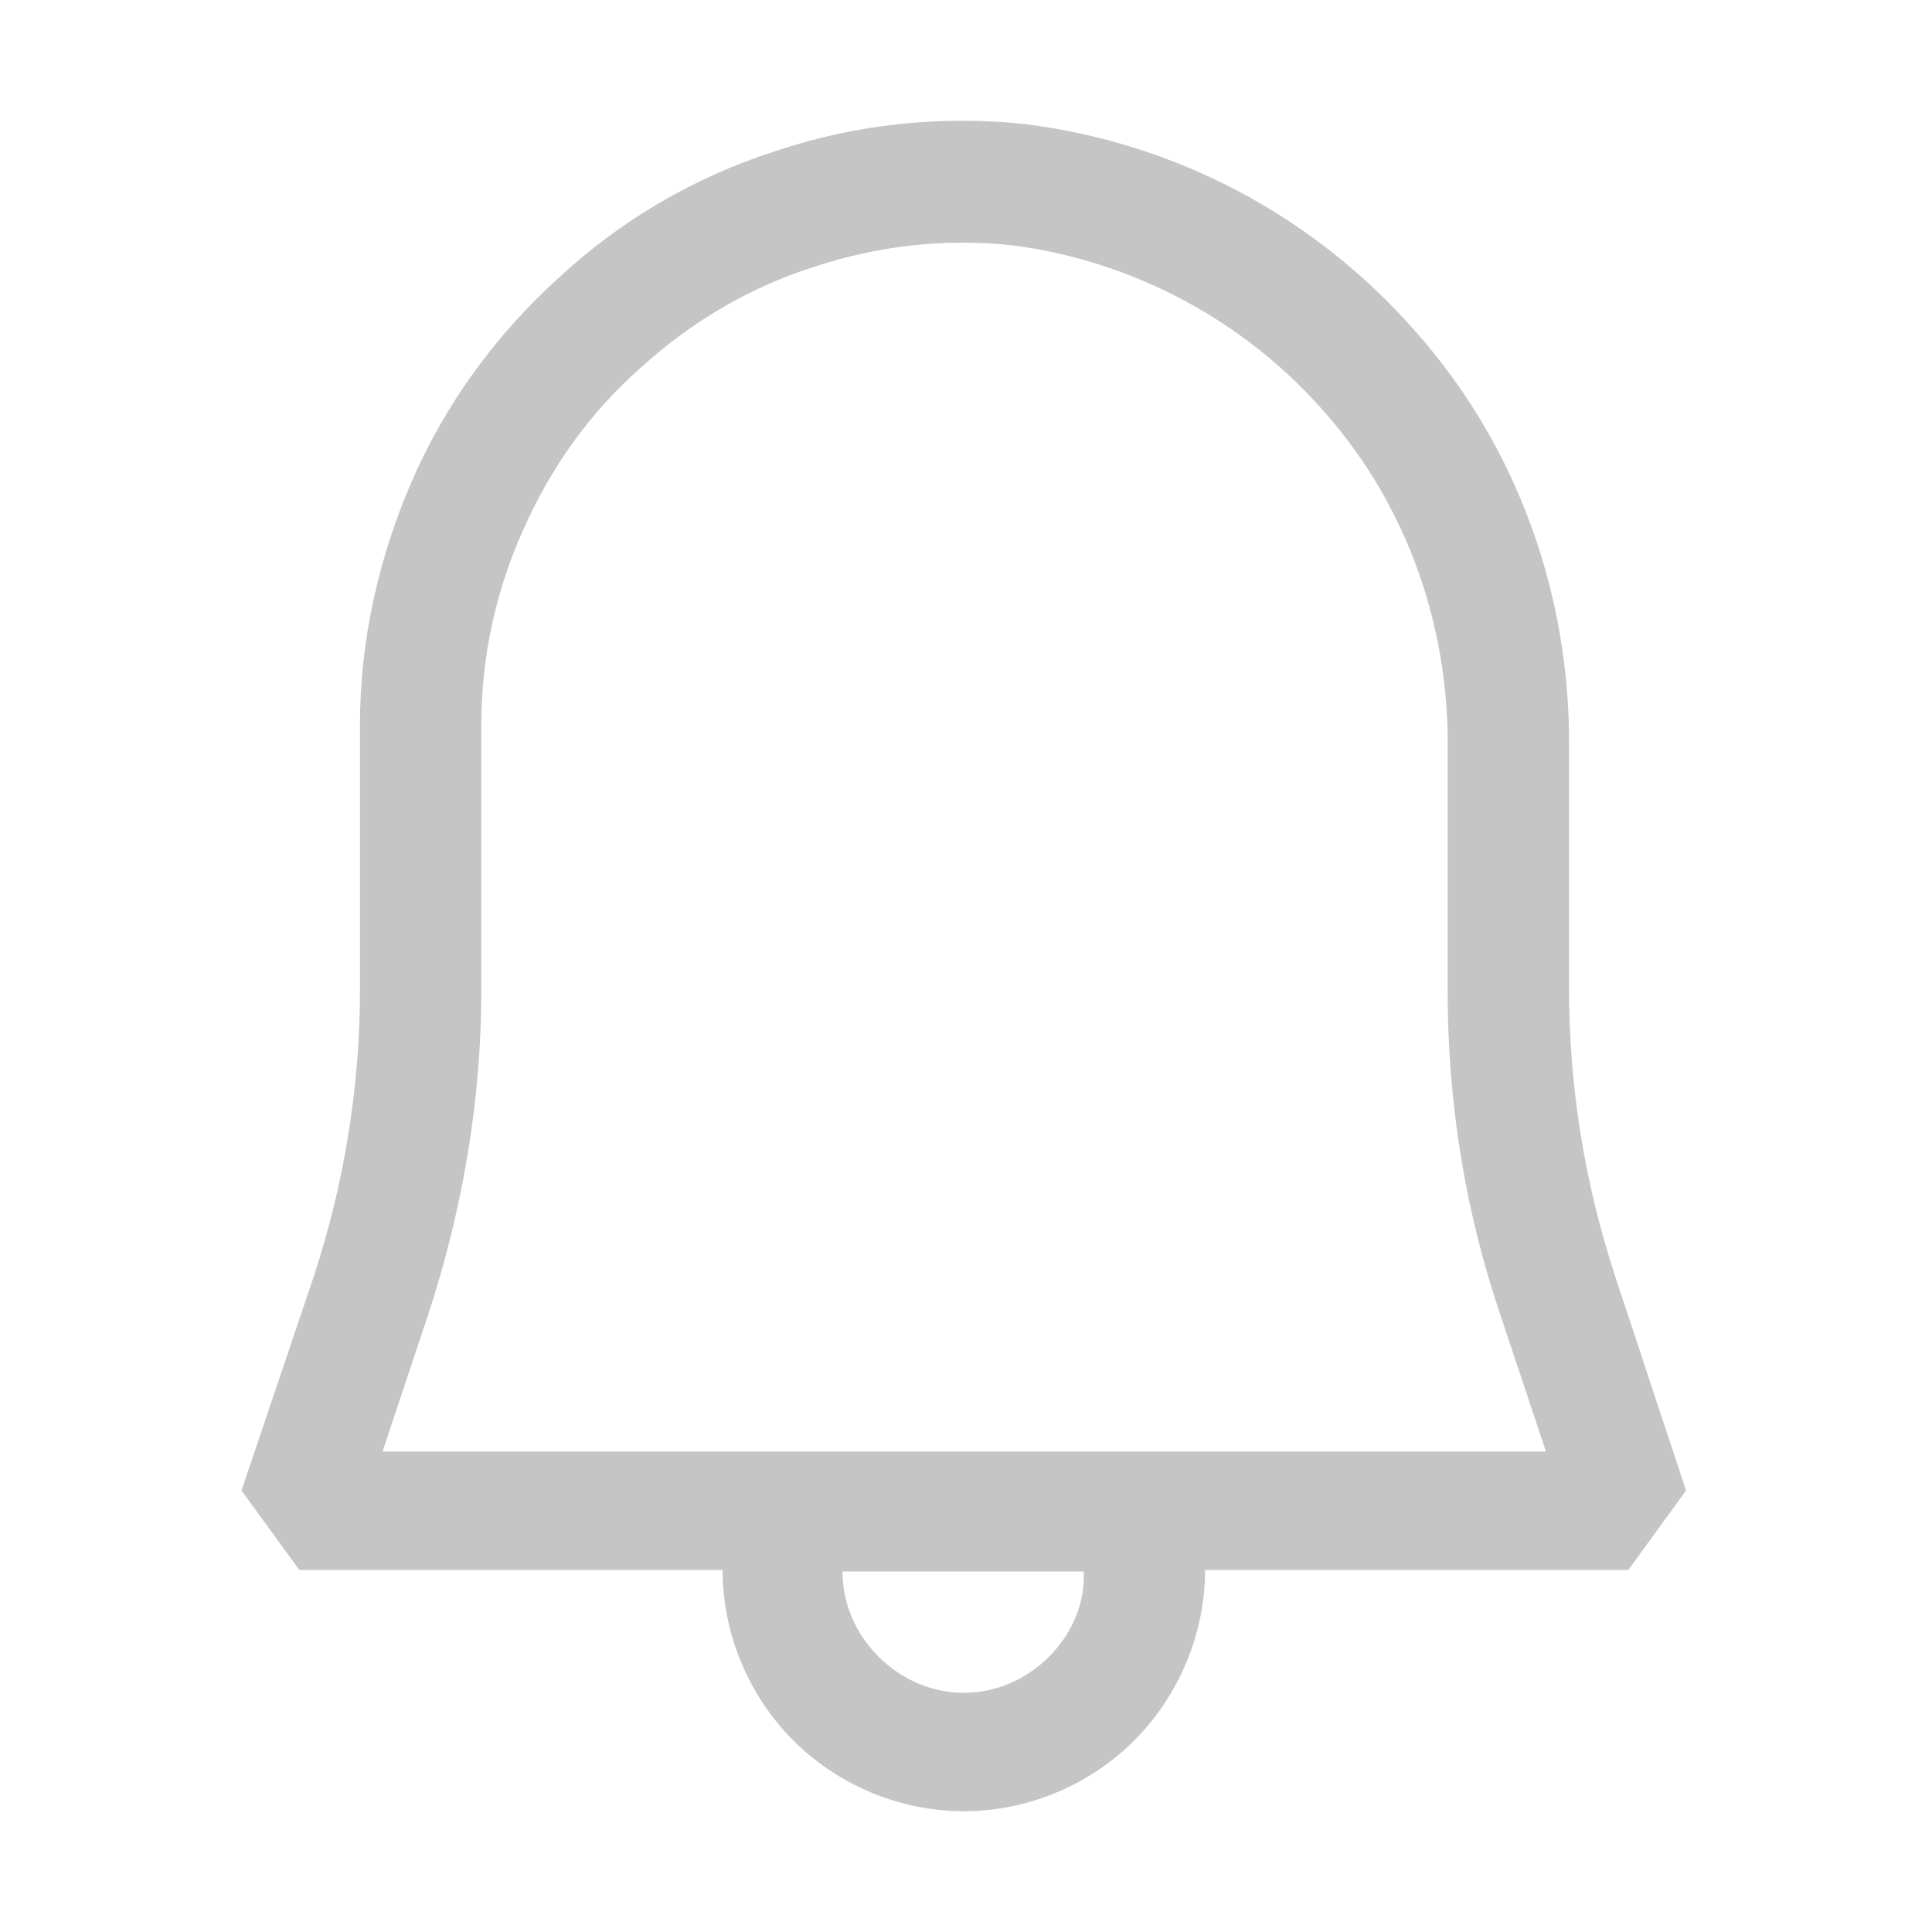
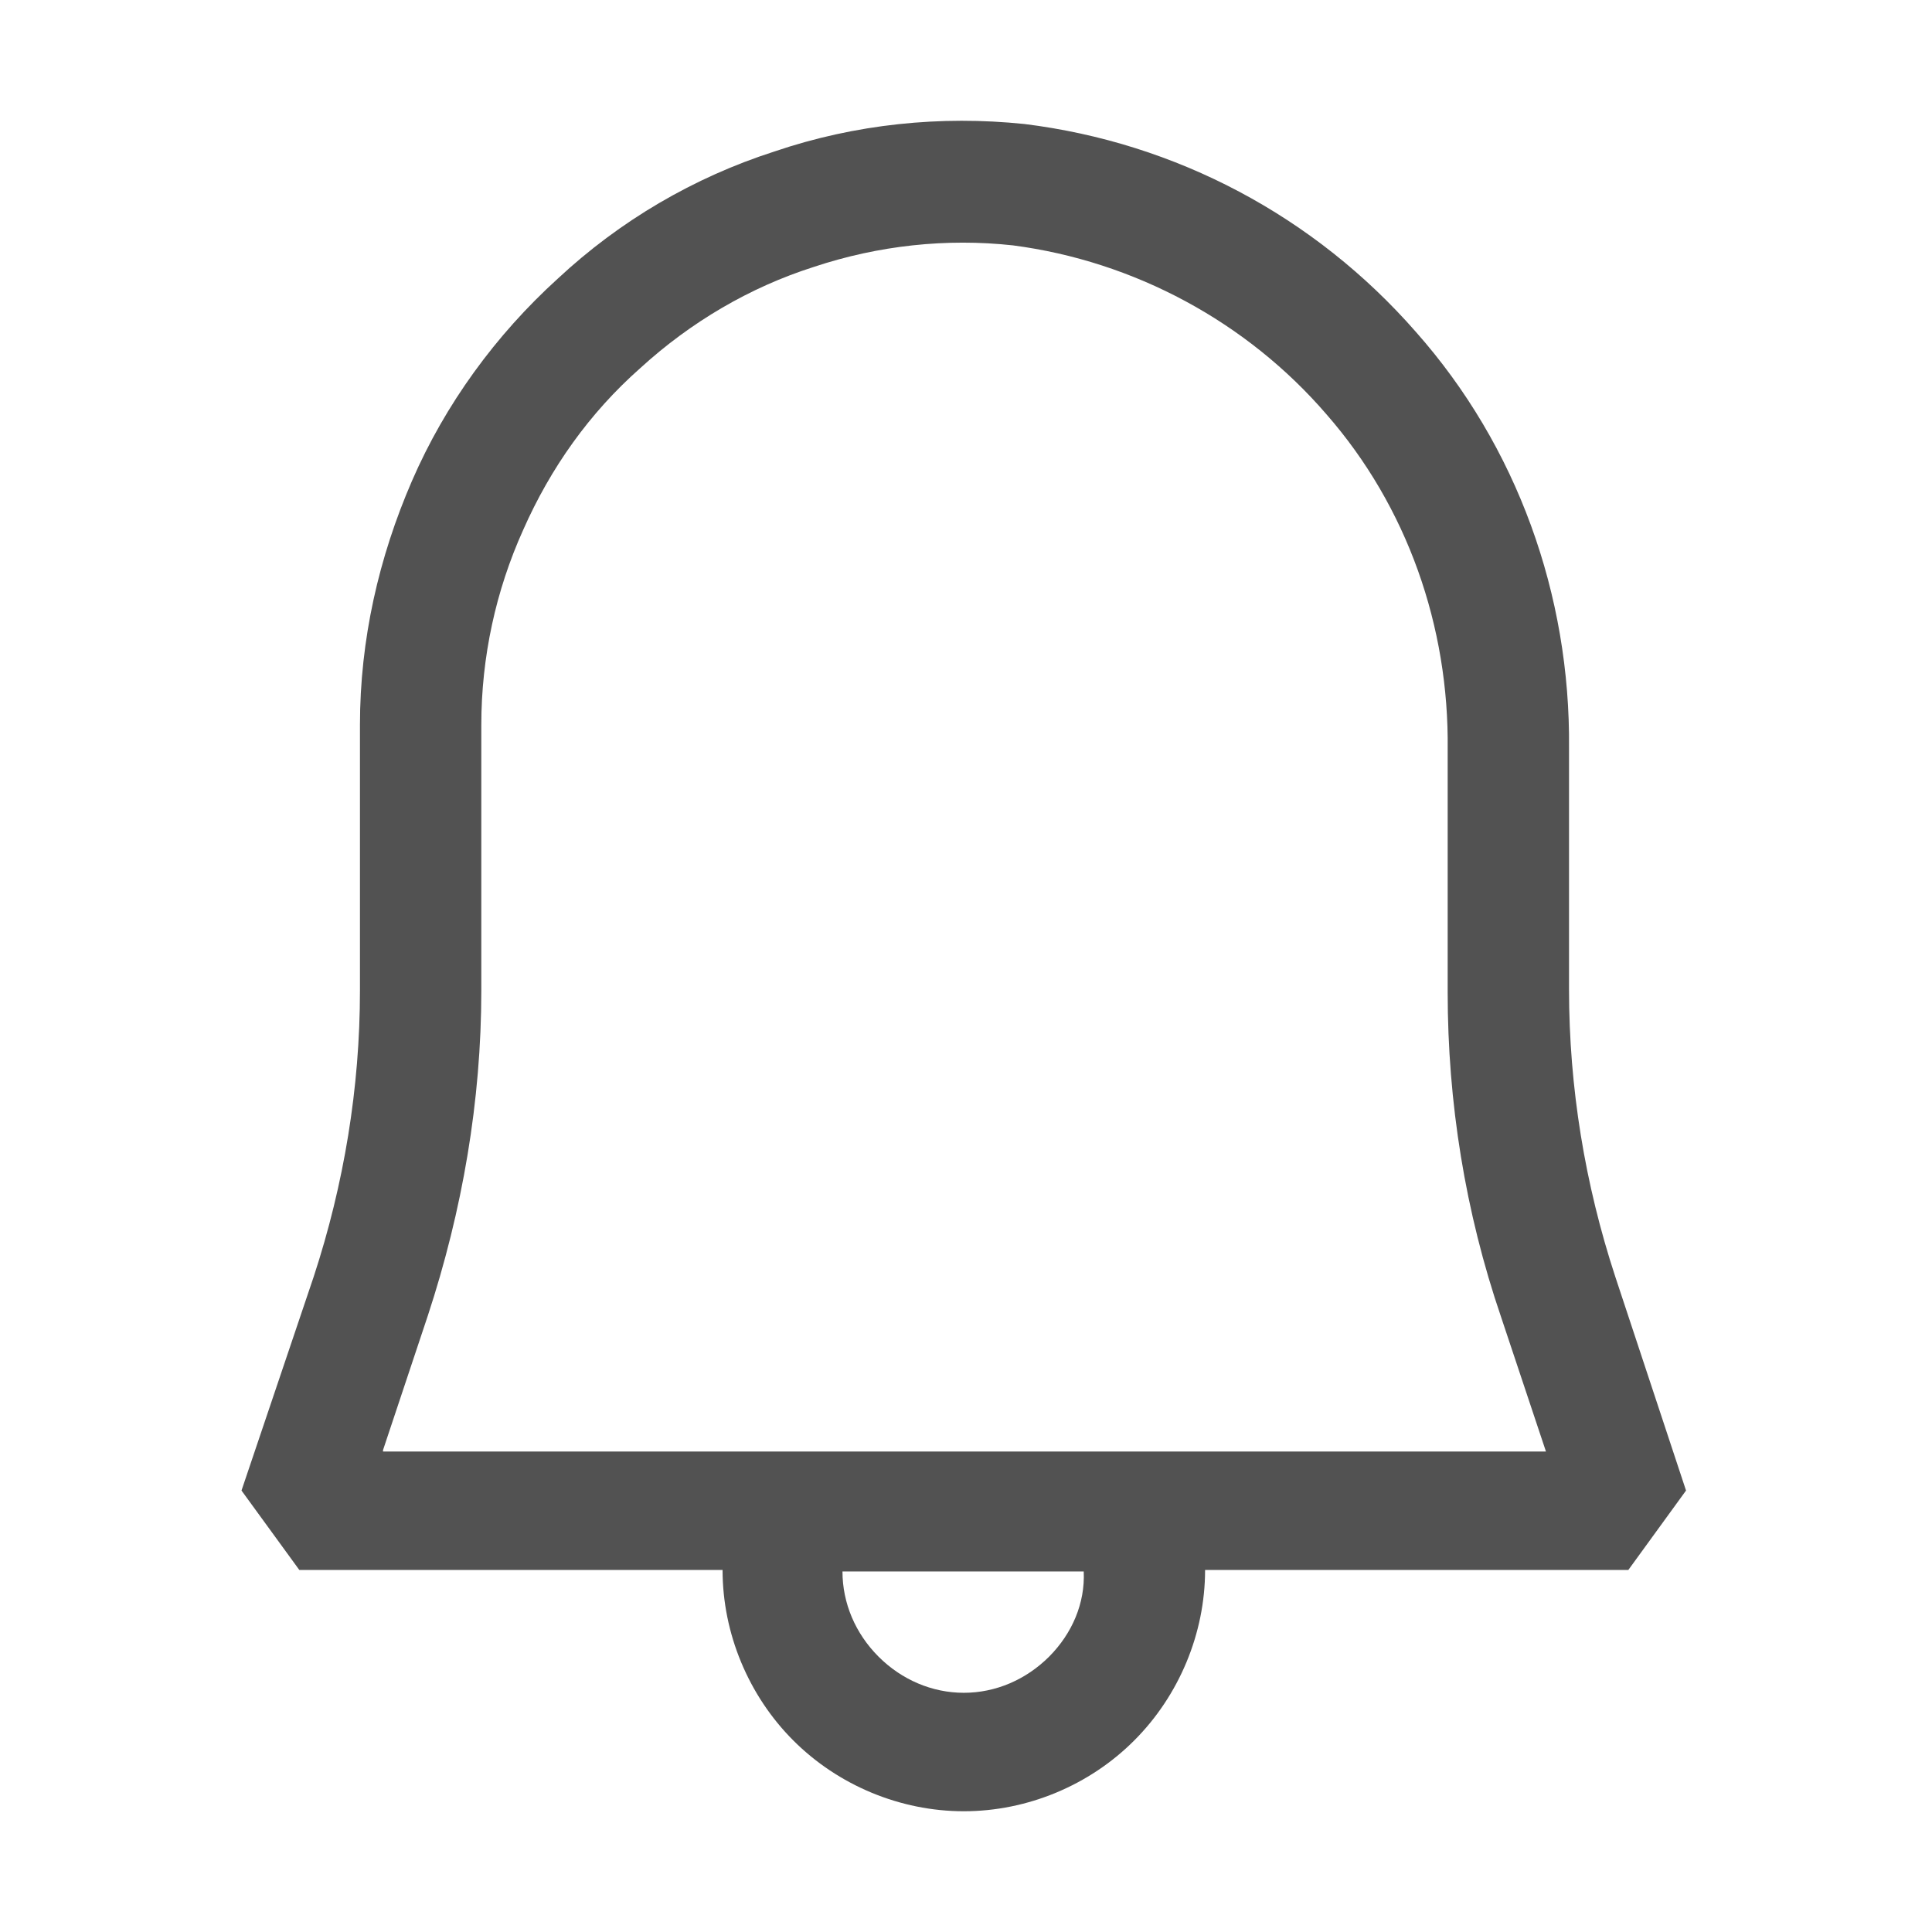
<svg xmlns="http://www.w3.org/2000/svg" width="16" height="16" viewBox="0 0 16 16" fill="none">
-   <path d="M13.377 10.573C13.126 9.808 12.994 9.006 12.994 8.193V6.195C13.006 4.927 12.564 3.695 11.726 2.749C10.889 1.792 9.74 1.182 8.484 1.027C7.79 0.955 7.084 1.027 6.415 1.254C5.745 1.469 5.134 1.828 4.62 2.307C4.106 2.773 3.687 3.348 3.412 3.982C3.137 4.616 2.981 5.298 2.981 6.004V8.205C2.981 9.006 2.849 9.808 2.598 10.573L2 12.344L2.479 13.002H5.984C5.984 13.528 6.199 14.043 6.57 14.414C6.941 14.785 7.455 15 7.982 15C8.508 15 9.023 14.785 9.393 14.414C9.764 14.043 9.98 13.528 9.98 13.002H13.485L13.963 12.344L13.377 10.573ZM8.688 13.72C8.496 13.911 8.245 14.019 7.982 14.019C7.719 14.019 7.467 13.911 7.276 13.72C7.084 13.528 6.977 13.277 6.977 13.014H8.975C8.987 13.277 8.879 13.528 8.688 13.72ZM3.172 12.009L3.543 10.896C3.83 10.023 3.986 9.114 3.986 8.205V6.004C3.986 5.441 4.106 4.891 4.333 4.388C4.56 3.874 4.883 3.419 5.302 3.049C5.721 2.666 6.211 2.379 6.738 2.211C7.276 2.032 7.838 1.972 8.388 2.032C9.393 2.163 10.326 2.666 10.985 3.431C11.655 4.197 12.001 5.19 11.989 6.207V8.217C11.989 9.126 12.133 10.035 12.432 10.909L12.803 12.021H3.172V12.009Z" fill="#C5C5C5" />
+   <path d="M13.377 10.573C13.126 9.808 12.994 9.006 12.994 8.193V6.195C13.006 4.927 12.564 3.695 11.726 2.749C10.889 1.792 9.74 1.182 8.484 1.027C7.79 0.955 7.084 1.027 6.415 1.254C5.745 1.469 5.134 1.828 4.62 2.307C4.106 2.773 3.687 3.348 3.412 3.982C3.137 4.616 2.981 5.298 2.981 6.004V8.205C2.981 9.006 2.849 9.808 2.598 10.573L2 12.344L2.479 13.002H5.984C5.984 13.528 6.199 14.043 6.57 14.414C6.941 14.785 7.455 15 7.982 15C8.508 15 9.023 14.785 9.393 14.414C9.764 14.043 9.98 13.528 9.98 13.002H13.485L13.963 12.344L13.377 10.573ZM8.688 13.72C8.496 13.911 8.245 14.019 7.982 14.019C7.719 14.019 7.467 13.911 7.276 13.72C7.084 13.528 6.977 13.277 6.977 13.014H8.975C8.987 13.277 8.879 13.528 8.688 13.72ZM3.172 12.009L3.543 10.896C3.83 10.023 3.986 9.114 3.986 8.205V6.004C3.986 5.441 4.106 4.891 4.333 4.388C4.56 3.874 4.883 3.419 5.302 3.049C5.721 2.666 6.211 2.379 6.738 2.211C7.276 2.032 7.838 1.972 8.388 2.032C9.393 2.163 10.326 2.666 10.985 3.431C11.655 4.197 12.001 5.19 11.989 6.207V8.217C11.989 9.126 12.133 10.035 12.432 10.909L12.803 12.021H3.172V12.009Z" fill="#525252" />
</svg>
